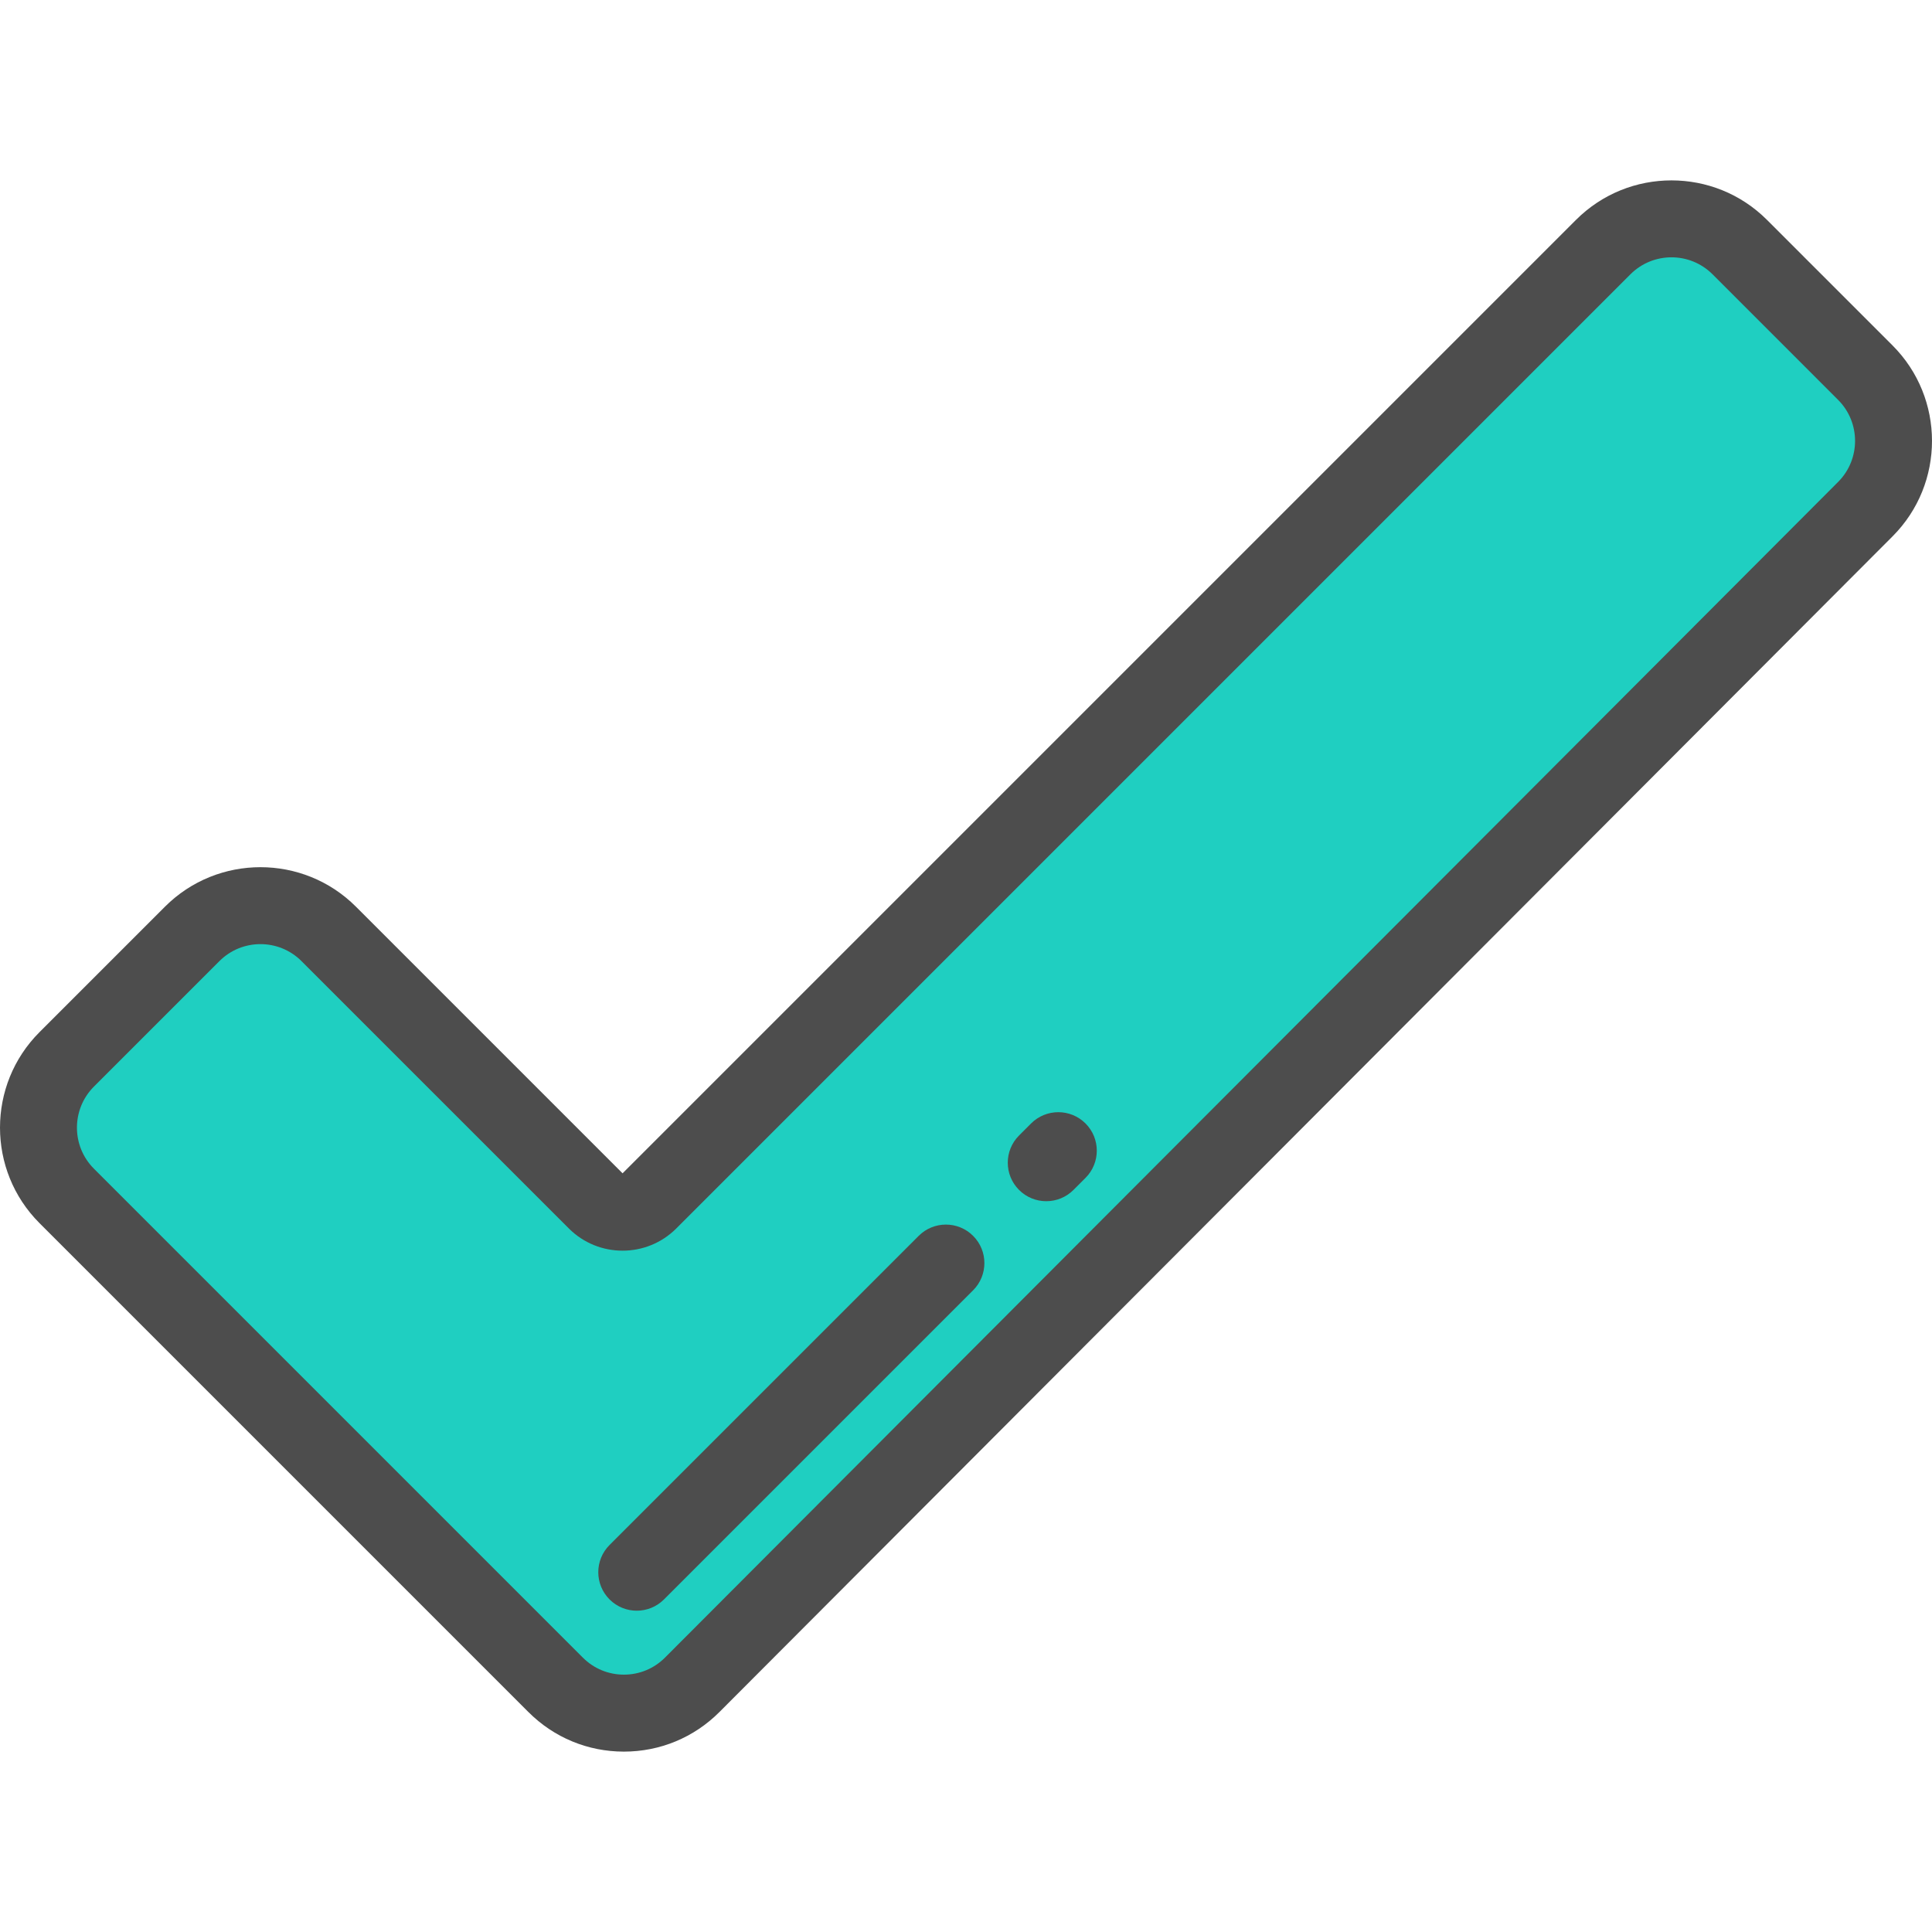
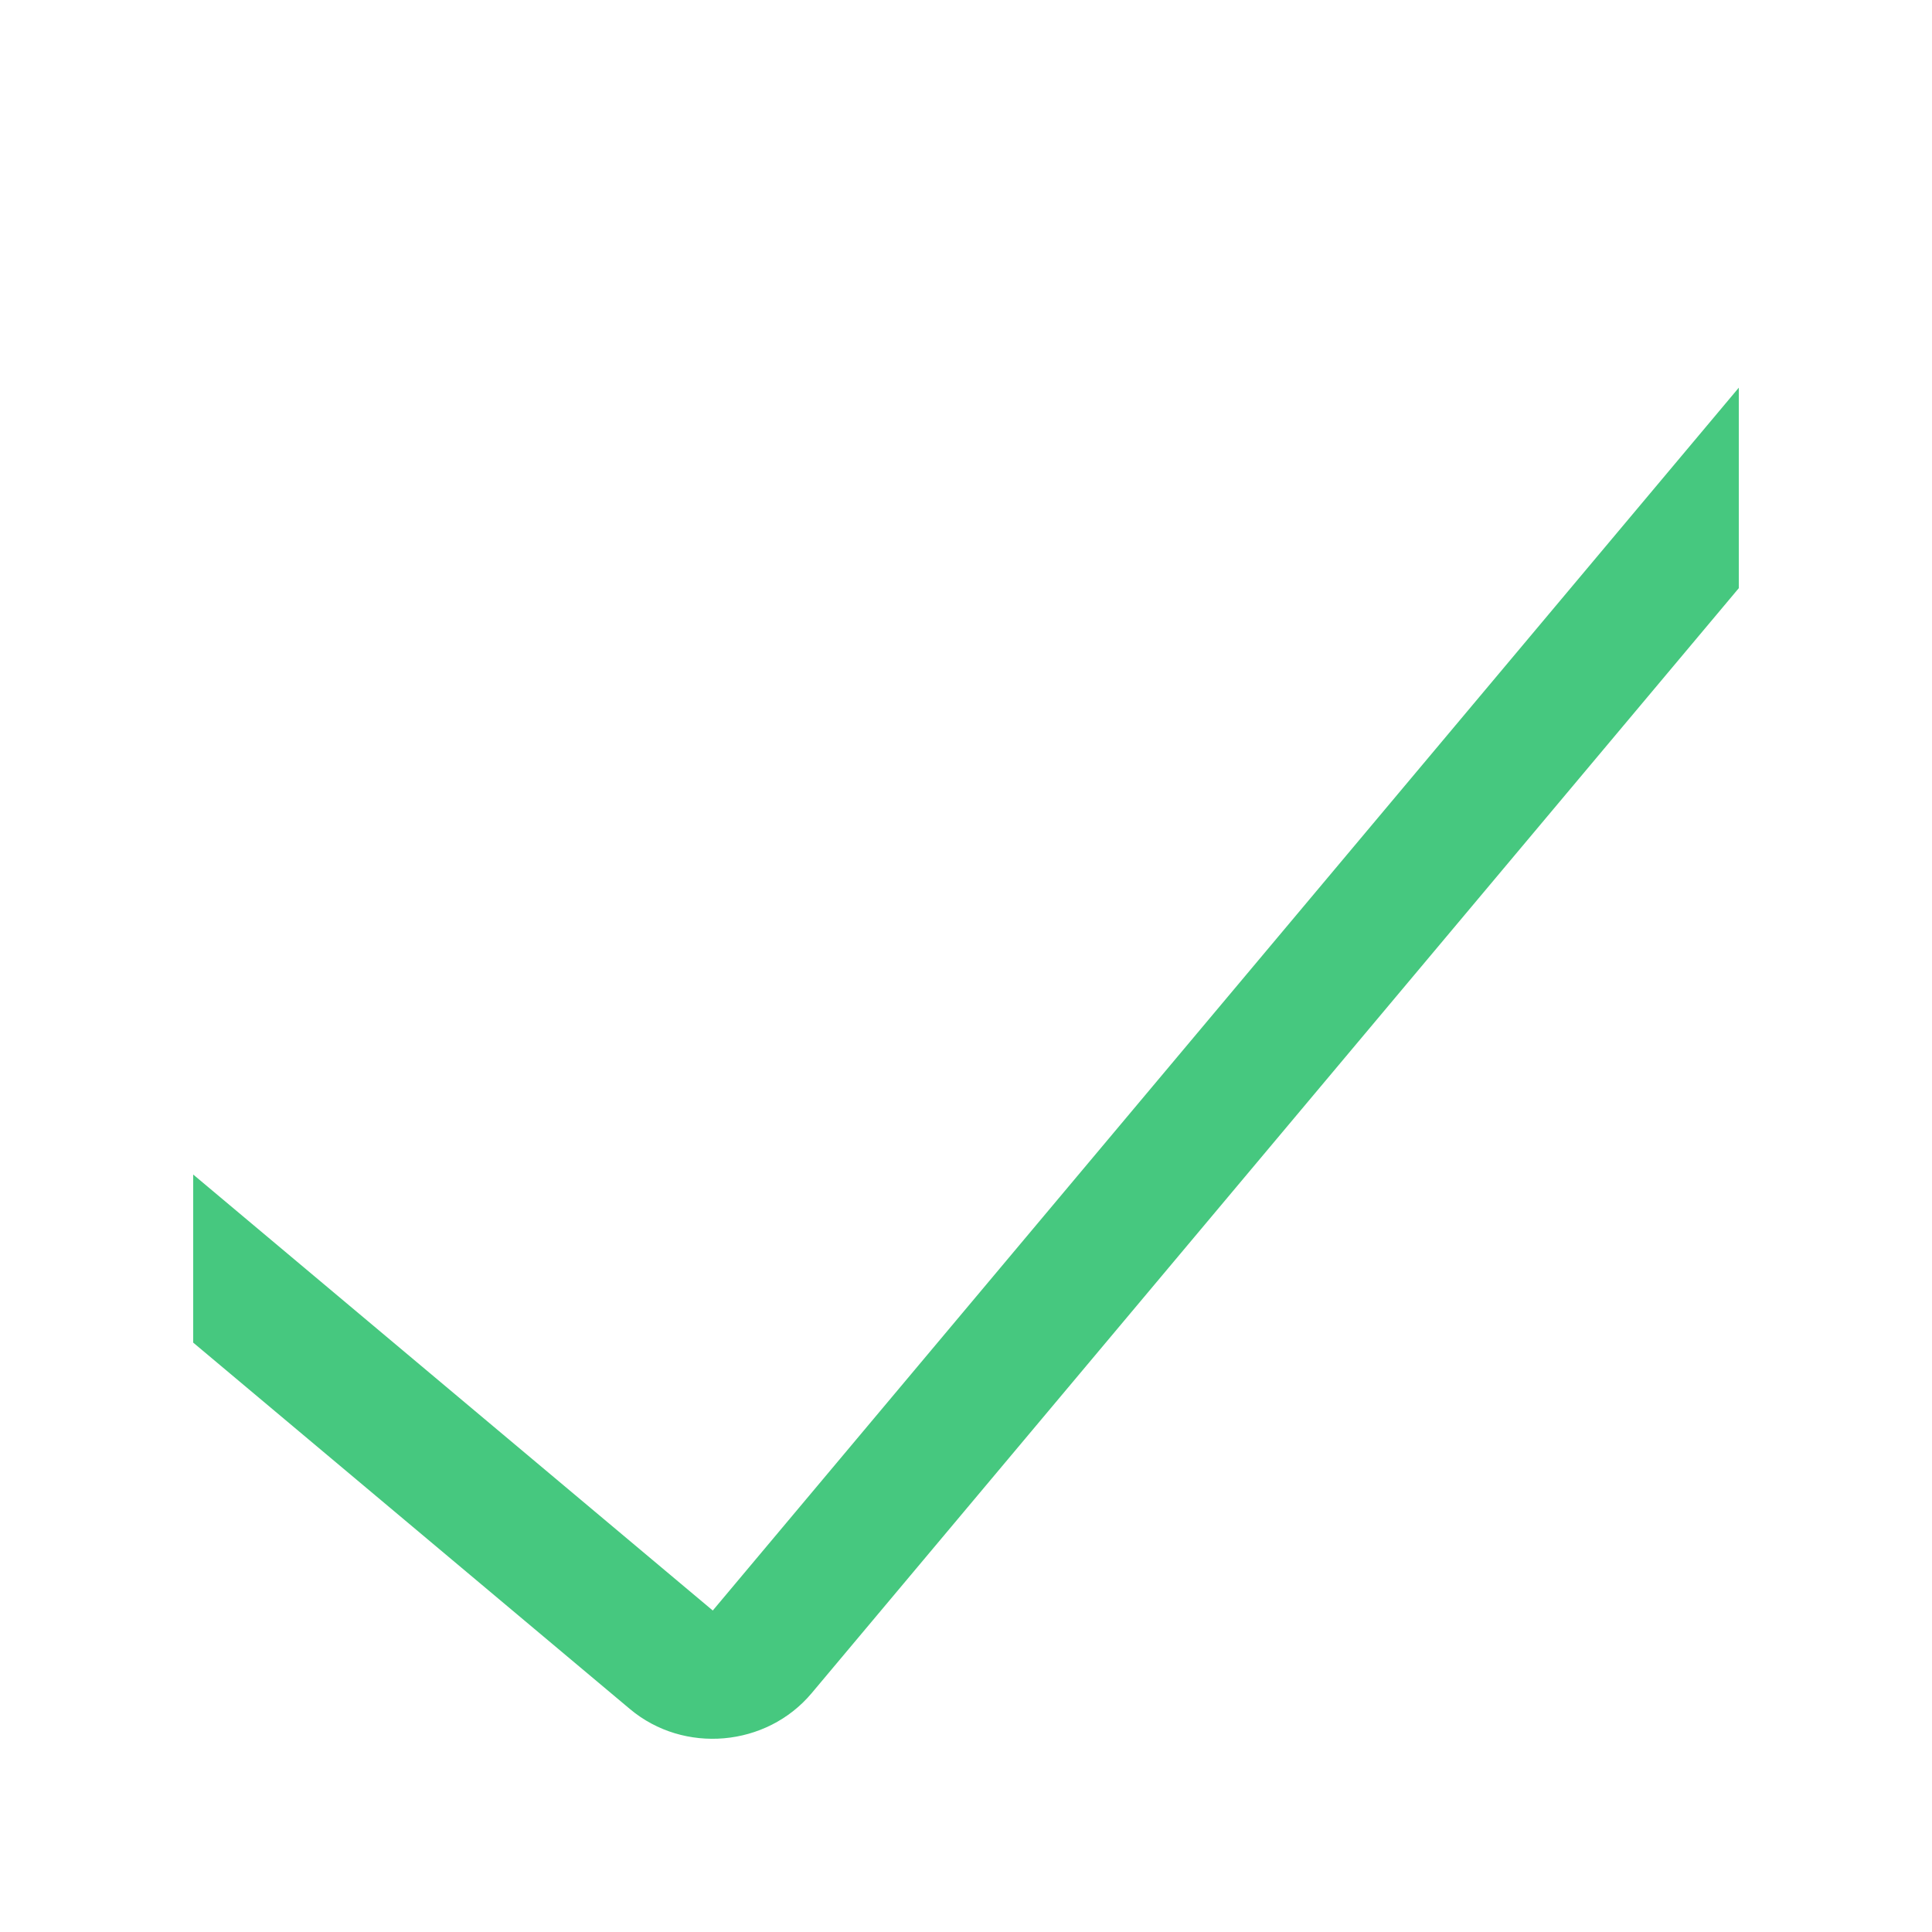
- <svg xmlns="http://www.w3.org/2000/svg" height="64px" width="64px" version="1.1" id="Layer_1" viewBox="0 0 511.999 511.999" xml:space="preserve" fill="#000000">
+ <svg xmlns="http://www.w3.org/2000/svg" width="800px" height="800px" viewBox="0 0 30 30" version="1.1" id="svg68" fill="#d72323" stroke="#d72323">
  <g id="SVGRepo_bgCarrier" stroke-width="0" />
  <g id="SVGRepo_tracerCarrier" stroke-linecap="round" stroke-linejoin="round" />
  <g id="SVGRepo_iconCarrier">
-     <path style="fill:#1FCFC1;" d="M494.328,98.756l-33.279-33.279c-9.99-9.99-26.185-9.99-36.175,0L172.007,318.344 c-3.877,3.877-10.163,3.877-14.04,0L87.11,247.488c-9.99-9.99-26.185-9.99-36.175,0l-33.26,33.26c-9.99,9.99-9.99,26.185,0,36.175 l129.581,129.581c9.997,9.997,26.209,9.989,36.194-0.019l310.896-311.572C504.318,124.919,504.309,108.738,494.328,98.756z" />
-     <g>
-       <path style="fill:#4D4D4D;" d="M165.343,464.196c-9.557,0-18.54-3.721-25.3-10.479L10.462,324.135 c-13.949-13.95-13.949-36.649,0-50.6l33.26-33.26c13.951-13.95,36.649-13.95,50.6,0l70.664,70.664L417.661,58.265 c13.95-13.948,36.649-13.949,50.6,0l33.279,33.28l0,0c13.935,13.936,13.947,36.623,0.027,50.573L190.67,453.689 c-6.755,6.771-15.744,10.502-25.308,10.507C165.356,464.196,165.349,464.196,165.343,464.196z M69.022,250.203 c-3.938,0-7.876,1.499-10.875,4.498l-33.259,33.26c-5.997,5.997-5.997,15.754,0,21.75l129.581,129.581 c2.905,2.905,6.767,4.505,10.874,4.505c0.003,0,0.006,0,0.009,0c4.112-0.002,7.974-1.607,10.879-4.517l310.896-311.572 c5.983-5.997,5.978-15.748-0.012-21.738l0,0l-33.279-33.281c-5.996-5.997-15.754-5.996-21.75,0L179.219,325.557 c-7.848,7.848-20.617,7.847-28.466,0l-70.856-70.856C76.898,251.702,72.961,250.203,69.022,250.203z" />
-       <path style="fill:#4D4D4D;" d="M277.27,318.332c-2.611,0-5.221-0.997-7.213-2.989c-3.983-3.983-3.982-10.442,0.001-14.425 l3.192-3.192c3.983-3.982,10.443-3.982,14.425,0.001c3.983,3.983,3.982,10.442-0.001,14.425l-3.192,3.192 C282.49,317.337,279.88,318.332,277.27,318.332z" />
-       <path style="fill:#4D4D4D;" d="M168.75,426.851c-2.61,0-5.221-0.996-7.212-2.988c-3.983-3.983-3.983-10.442,0-14.426l81.922-81.922 c3.983-3.983,10.442-3.983,14.426,0c3.984,3.983,3.983,10.442,0,14.426l-81.922,81.922 C173.971,425.856,171.36,426.851,168.75,426.851z" />
+     <defs id="defs62" />
+     <g id="layer1" transform="translate(0,-283.15)">
+       <path style="color:#46c87f;font-style:normal;font-variant:normal;font-weight:normal;font-stretch:normal;font-size:medium;line-height:normal;font-family:sans-serif;font-variant-ligatures:normal;font-variant-position:normal;font-variant-caps:normal;font-variant-numeric:normal;font-variant-alternates:normal;font-feature-settings:normal;text-indent:0;text-align:start;text-decoration:none;text-decoration-line:none;text-decoration-style:solid;text-decoration-color:#46c87f;letter-spacing:normal;word-spacing:normal;text-transform:none;writing-mode:lr-tb;direction:ltr;text-orientation:mixed;dominant-baseline:auto;baseline-shift:baseline;text-anchor:start;white-space:normal;shape-padding:0;clip-rule:nonzero;display:inline;overflow:visible;visibility:visible;opacity:1;isolation:auto;mix-blend-mode:normal;color-interpolation:sRGB;color-interpolation-filters:linearRGB;solid-color:#46c87f;solid-opacity:1;vector-effect:none;fill:#46c87f;fill-opacity:1;fill-rule:nonzero;stroke-width:0;stroke-linecap:butt;stroke-linejoin:miter;stroke-miterlimit:4;stroke-dasharray:none;stroke-dashoffset:0;stroke-opacity:1;color-rendering:auto;image-rendering:auto;shape-rendering:auto;text-rendering:auto;enable-background:accumulate" d="M 27 6.02 L 11.068 25.008 L 3 18.238 L 3 20.848 L 9.783 26.539 C 10.619 27.24 11.9 27.128 12.602 26.293 L 27 9.133 L 27 6.02 z " transform="translate(0,283.15)" id="rect855" />
    </g>
  </g>
</svg>
